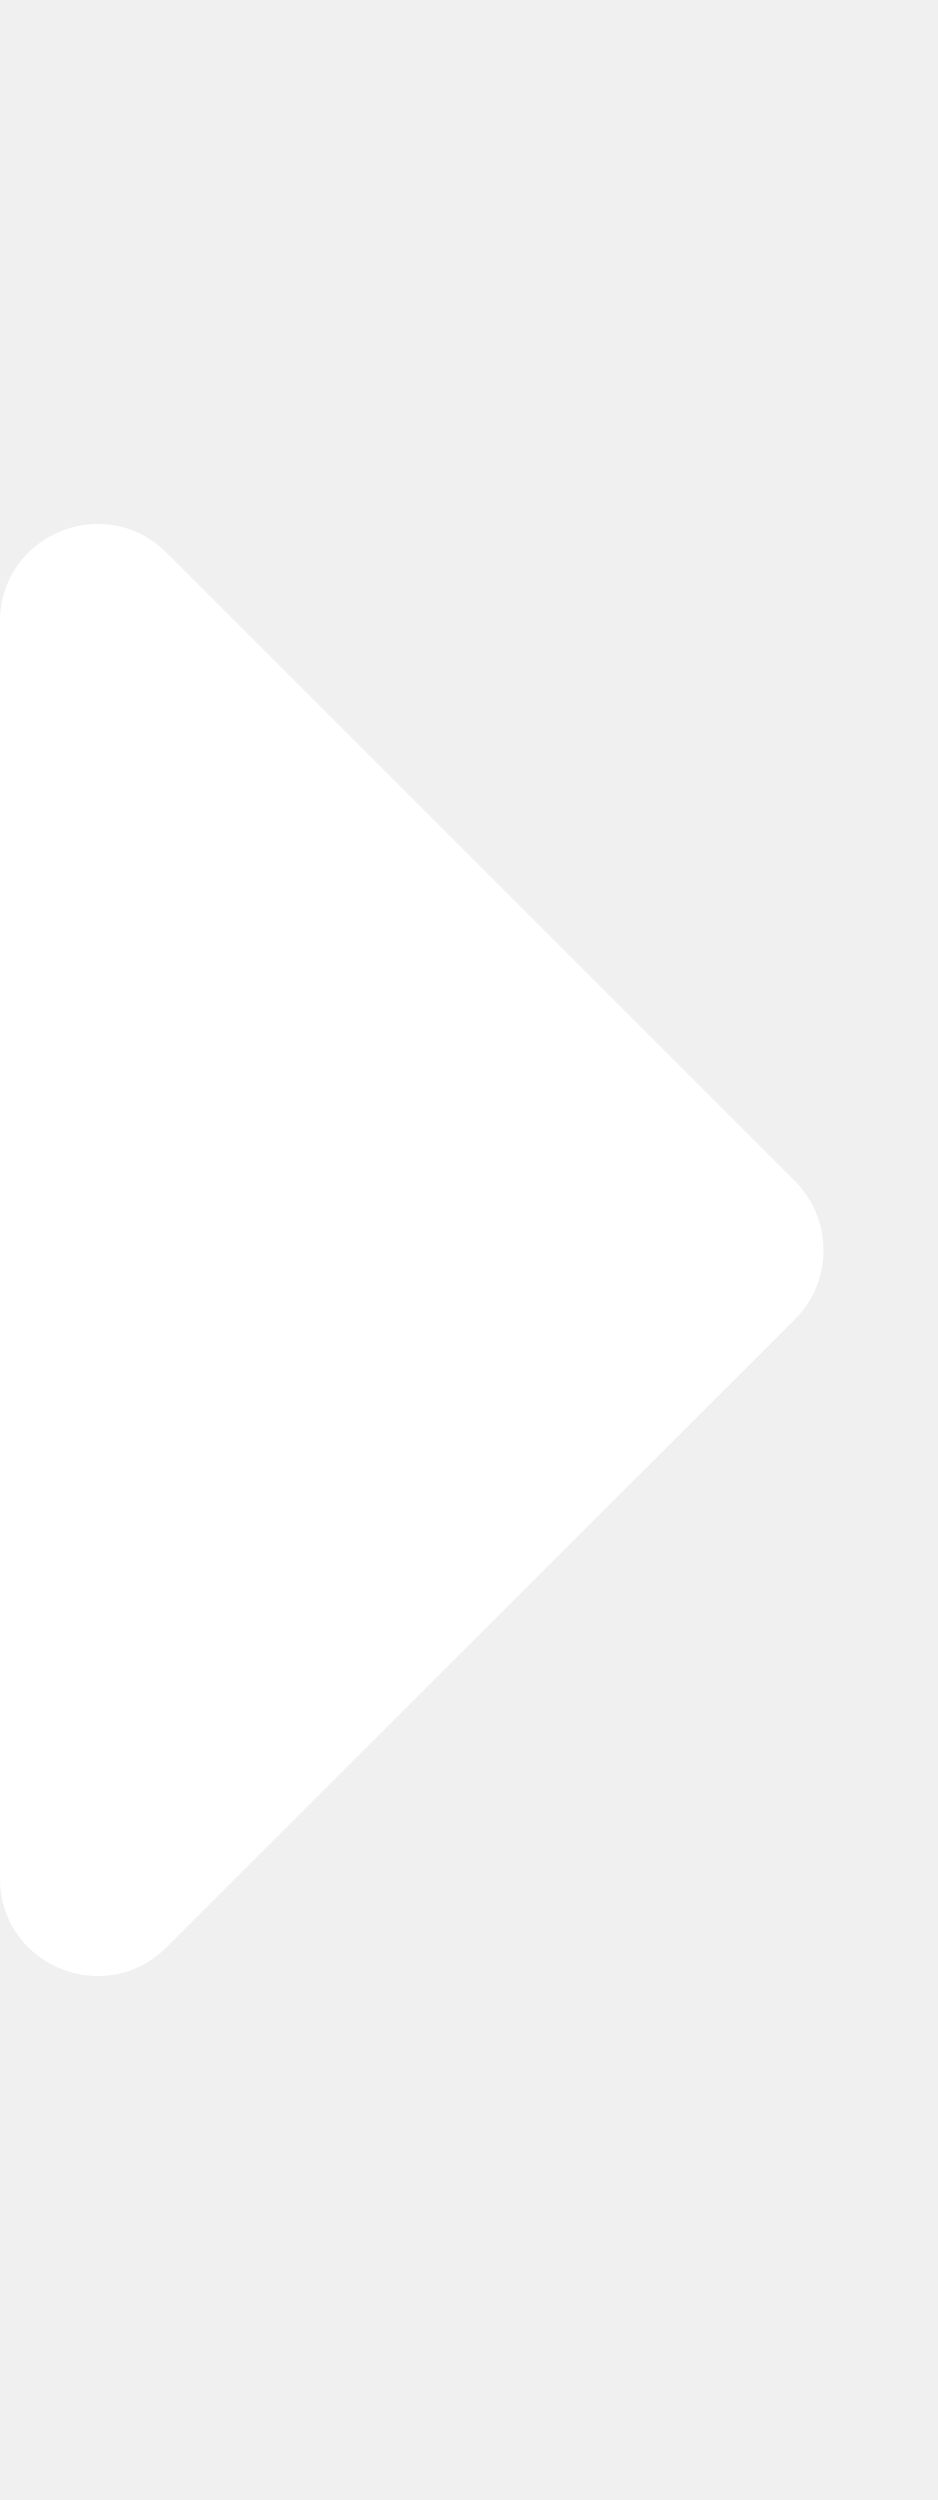
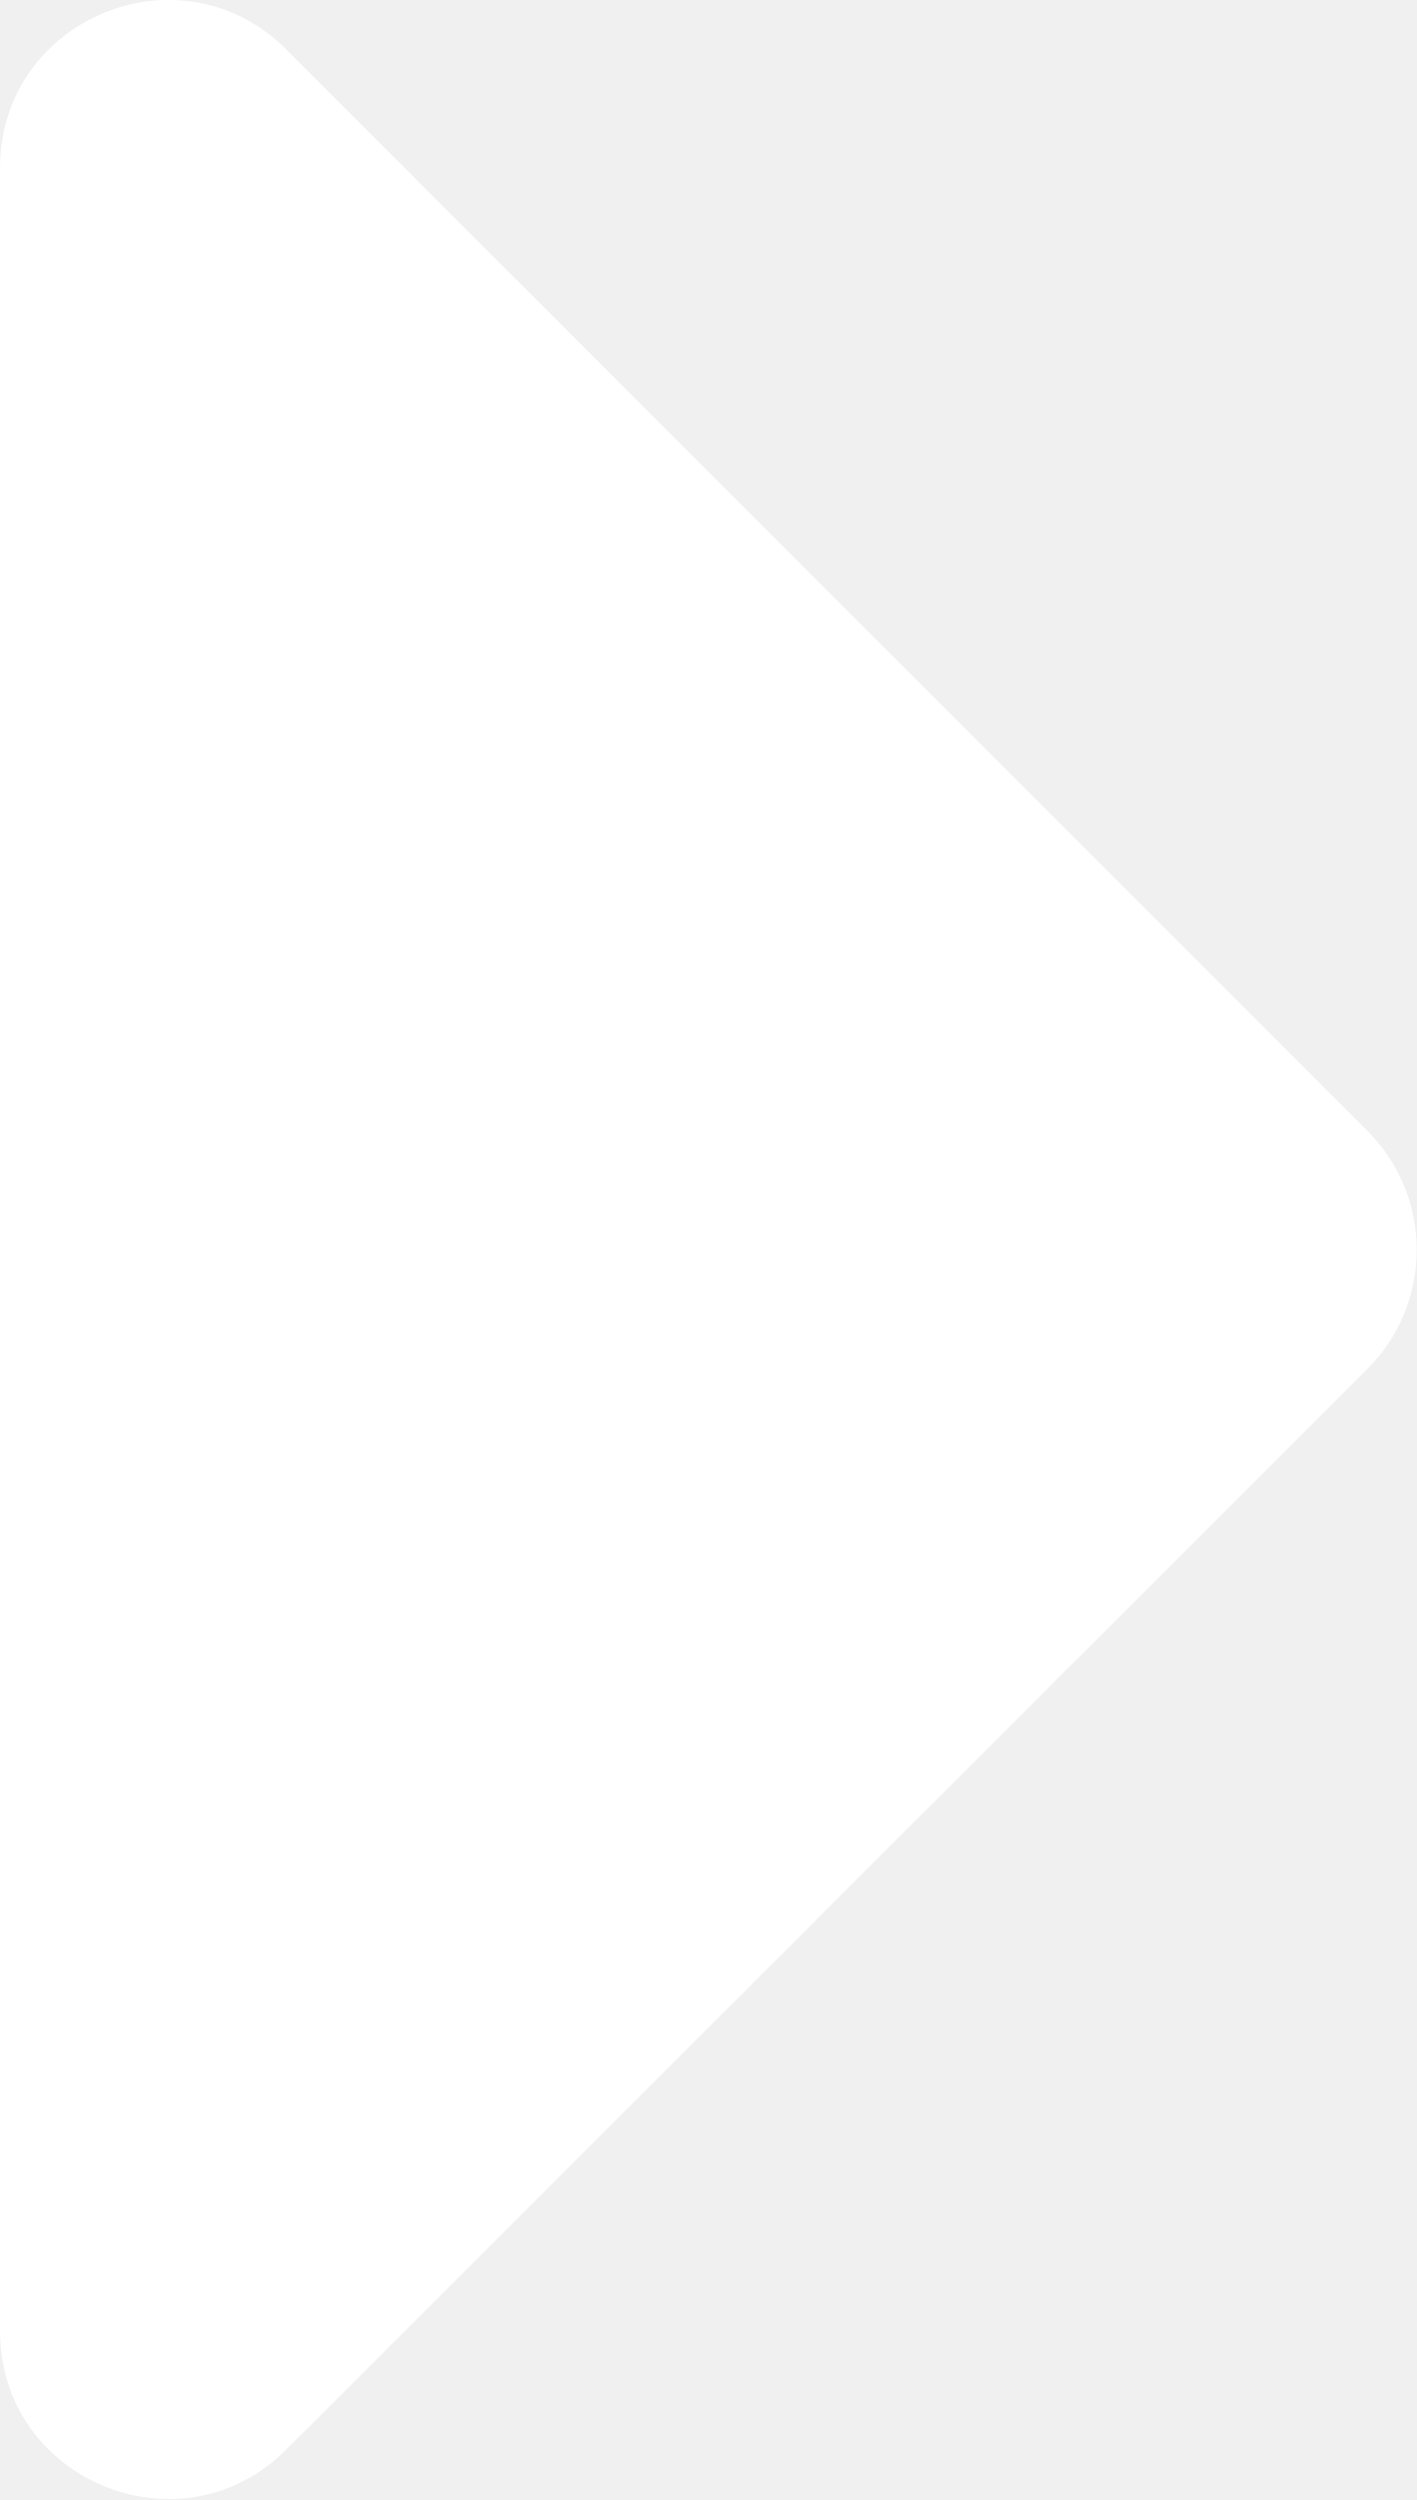
- <svg xmlns="http://www.w3.org/2000/svg" version="1.1" id="Layer_1" x="0px" y="0px" viewBox="0 0 192 512" style="enable-background:new 0 0 192 512;" xml:space="preserve">
+ <svg xmlns="http://www.w3.org/2000/svg" version="1.1" id="Layer_1" x="0px" y="0px" viewBox="0 0 168.6 297.4" style="enable-background:new 0 0 168.6 297.4;" xml:space="preserve">
  <style type="text/css">
	.st0{fill:#FFFFFF;}
</style>
-   <path class="st0" d="M0,384.7V127.3c0-17.8,21.5-26.7,34.1-14.1l128.7,128.7c7.8,7.8,7.8,20.5,0,28.3L34.1,398.8  C21.5,411.4,0,402.5,0,384.7z" />
+   <path class="st0" d="M0,277.4V20C0,2.2,21.5-6.7,34.1,5.9l128.7,128.7c7.8,7.8,7.8,20.5,0,28.3L34.1,291.5  C21.5,304.1,0,295.2,0,277.4z" />
</svg>
